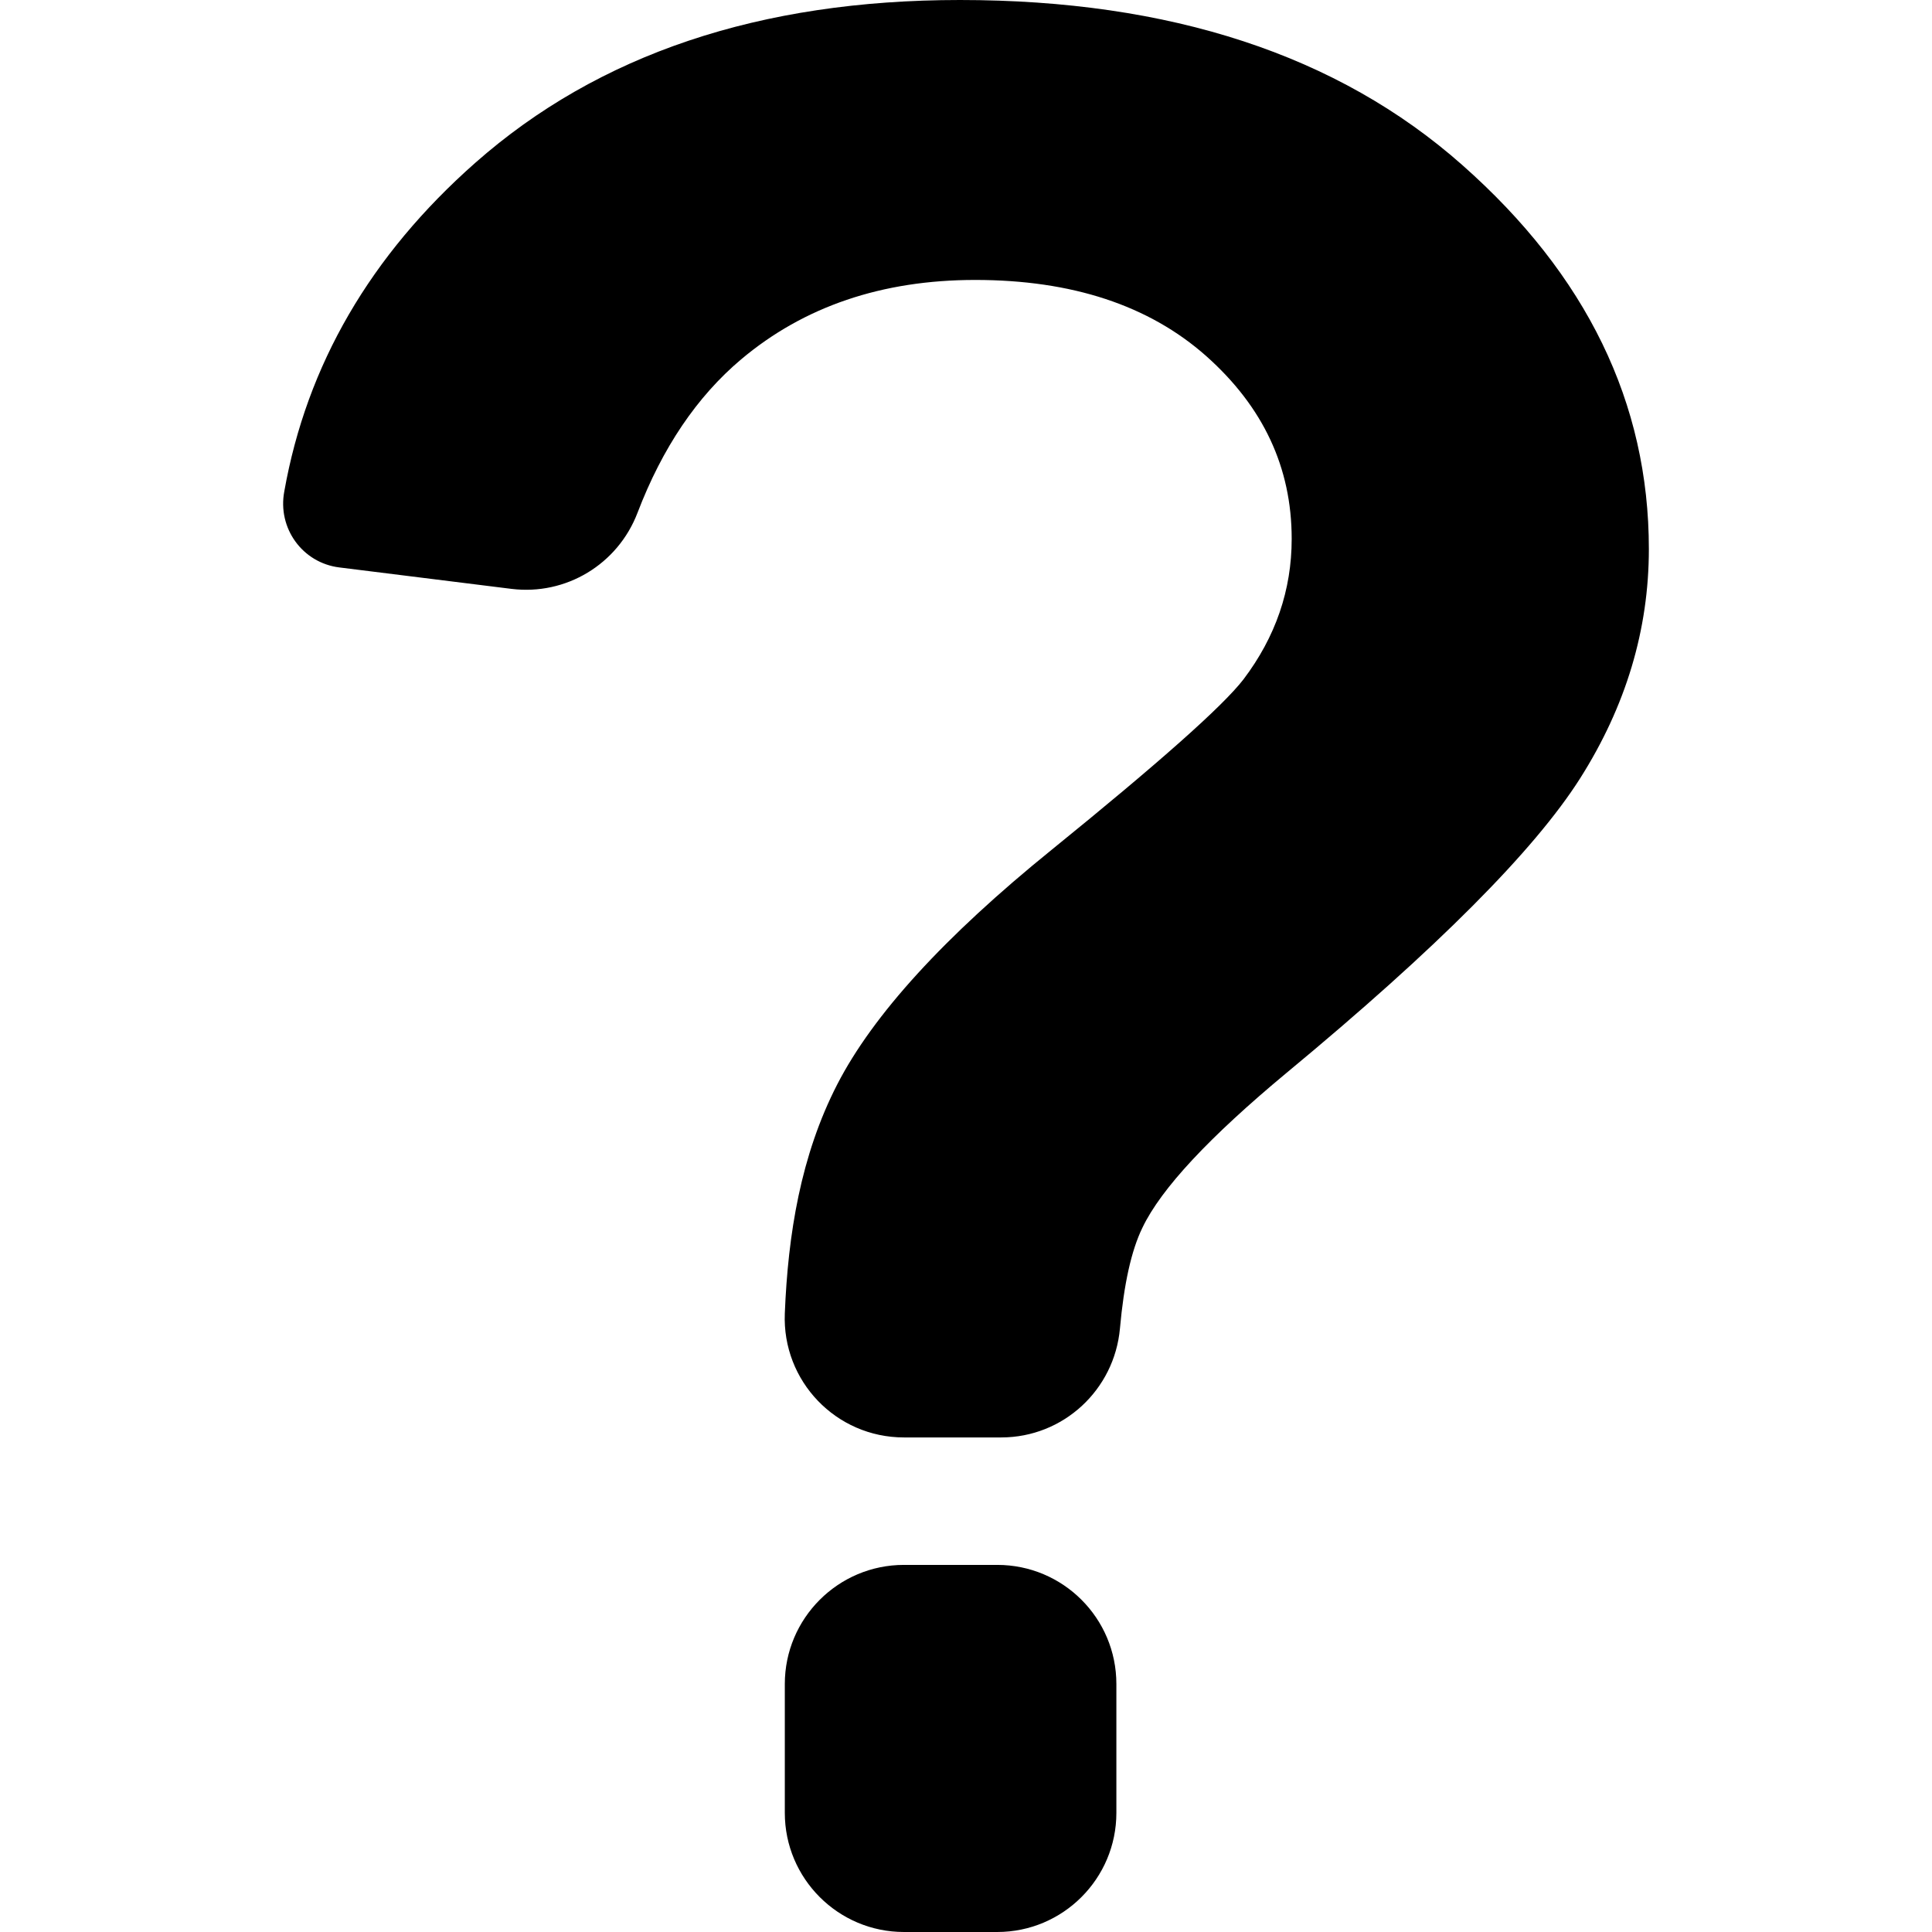
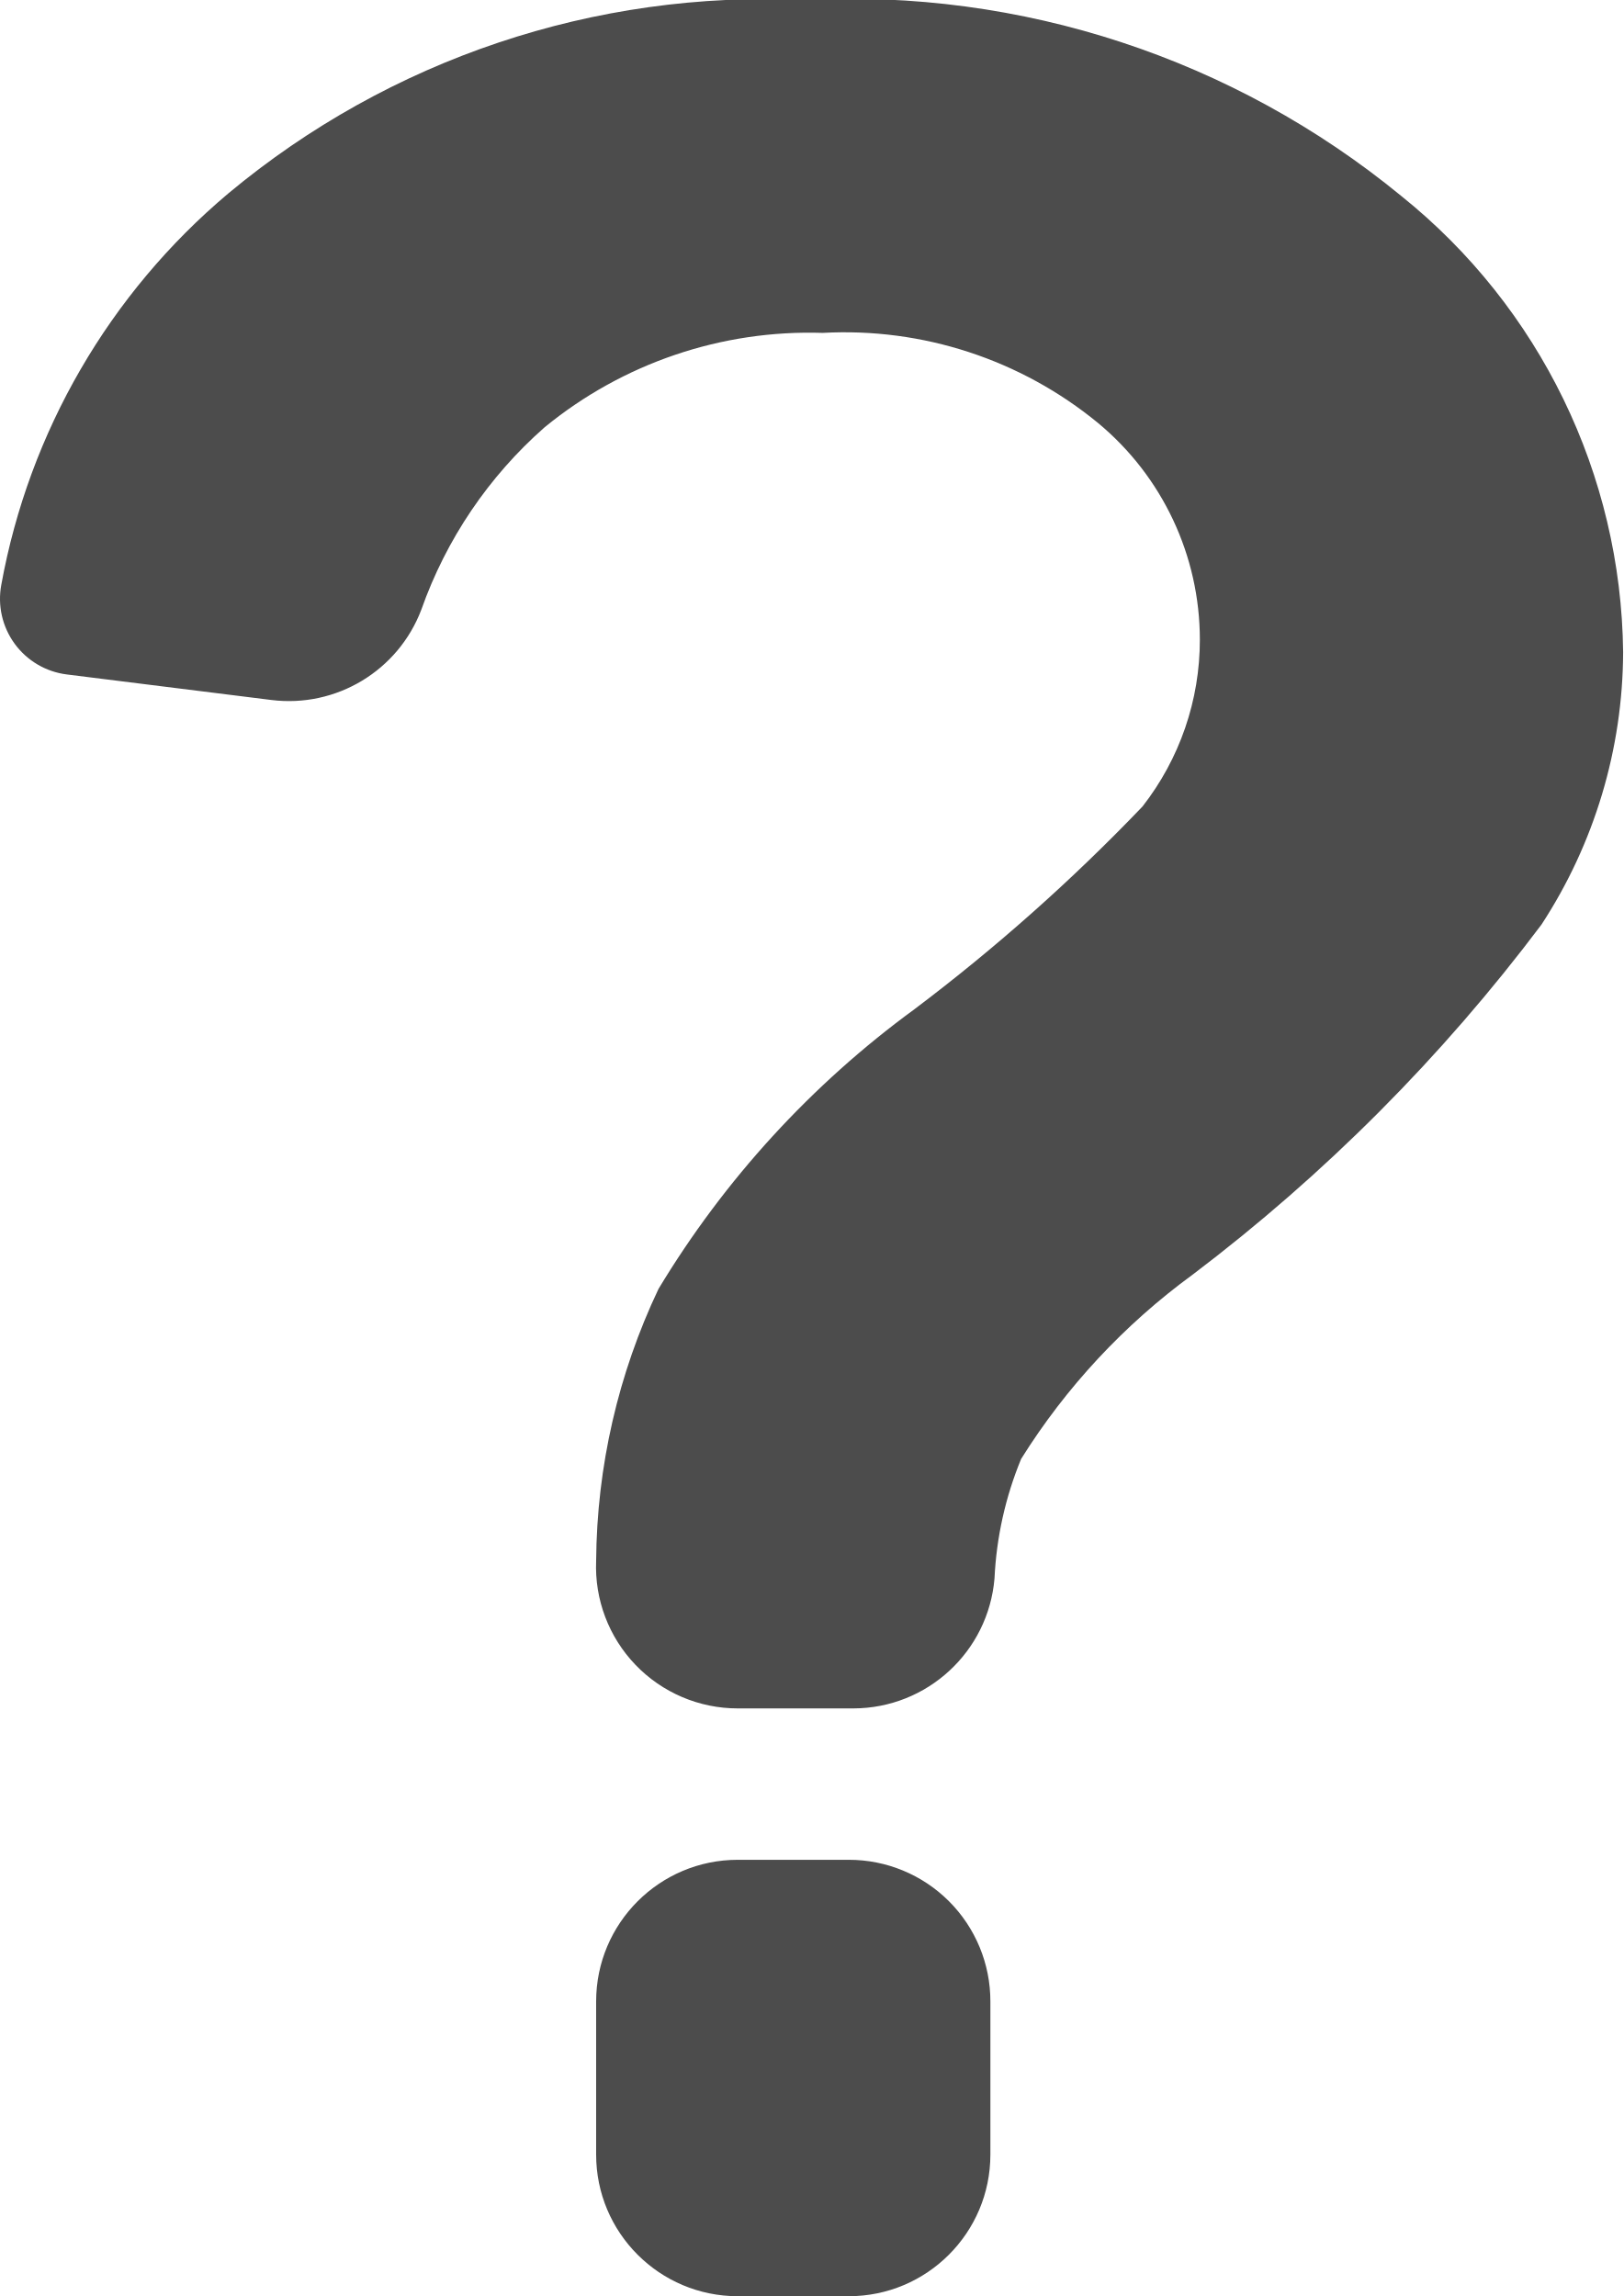
- <svg xmlns="http://www.w3.org/2000/svg" version="1.1" id="Capa_1" x="0px" y="0px" width="973.1px" height="973.1px" viewBox="0 0 973.1 973.1" style="enable-background:new 0 0 973.1 973.1;" xml:space="preserve">
-   <g>
-     <path d="M502.29,788.199h-47c-33.1,0-60,26.9-60,60v64.9c0,33.1,26.9,60,60,60h47c33.101,0,60-26.9,60-60v-64.9   C562.29,815,535.391,788.199,502.29,788.199z" />
-     <path d="M170.89,285.8l86.7,10.8c27.5,3.4,53.6-12.4,63.5-38.3c12.5-32.7,29.9-58.5,52.2-77.3c31.601-26.6,70.9-40,117.9-40   c48.7,0,87.5,12.8,116.3,38.3c28.8,25.6,43.1,56.2,43.1,92.1c0,25.8-8.1,49.4-24.3,70.8c-10.5,13.6-42.8,42.2-96.7,85.9   c-54,43.7-89.899,83.099-107.899,118.099c-18.4,35.801-24.8,75.5-26.4,115.301c-1.399,34.1,25.8,62.5,60,62.5h49   c31.2,0,57-23.9,59.8-54.9c2-22.299,5.7-39.199,11.301-50.699c9.399-19.701,33.699-45.701,72.699-78.1   C723.59,477.8,772.79,428.4,795.891,392c23-36.3,34.6-74.8,34.6-115.5c0-73.5-31.3-138-94-193.4c-62.6-55.4-147-83.1-253-83.1   c-100.8,0-182.1,27.3-244.1,82c-52.8,46.6-84.9,101.8-96.2,165.5C139.69,266.1,152.39,283.5,170.89,285.8z" />
+ <svg xmlns="http://www.w3.org/2000/svg" width="7.494" height="10.601" viewBox="0 0 7.494 10.601">
+   <g id="question-mark" opacity="0.7">
+     <path id="Path_1985" data-name="Path 1985" d="M9.29,16.2H8.778a.654.654,0,0,0-.654.654v.707a.654.654,0,0,0,.654.654H9.29a.654.654,0,0,0,.654-.654v-.707A.653.653,0,0,0,9.29,16.2Z" transform="translate(-5.372 -7.613)" />
+     <path id="Path_1986" data-name="Path 1986" d="M3.239,3.114l.945.118a.654.654,0,0,0,.692-.417,2.015,2.015,0,0,1,.569-.842,1.927,1.927,0,0,1,1.284-.436A1.843,1.843,0,0,1,8,1.953a1.3,1.3,0,0,1,.47,1,1.249,1.249,0,0,1-.265.771,8.74,8.74,0,0,1-1.053.936A4.438,4.438,0,0,0,5.971,5.951a2.978,2.978,0,0,0-.288,1.256.654.654,0,0,0,.654.681h.534a.655.655,0,0,0,.651-.6,1.65,1.65,0,0,1,.123-.552,3.069,3.069,0,0,1,.792-.851,8.223,8.223,0,0,0,1.61-1.616,2.313,2.313,0,0,0,.377-1.258A2.739,2.739,0,0,0,9.4.905,4.01,4.01,0,0,0,6.645,0,3.87,3.87,0,0,0,3.985.893,3.082,3.082,0,0,0,2.937,2.7.352.352,0,0,0,3.239,3.114Z" transform="translate(-2.931 0)" />
  </g>
-   <g>
- </g>
-   <g>
- </g>
-   <g>
- </g>
-   <g>
- </g>
-   <g>
- </g>
-   <g>
- </g>
-   <g>
- </g>
-   <g>
- </g>
-   <g>
- </g>
-   <g>
- </g>
-   <g>
- </g>
-   <g>
- </g>
-   <g>
- </g>
-   <g>
- </g>
-   <g>
- </g>
</svg>
